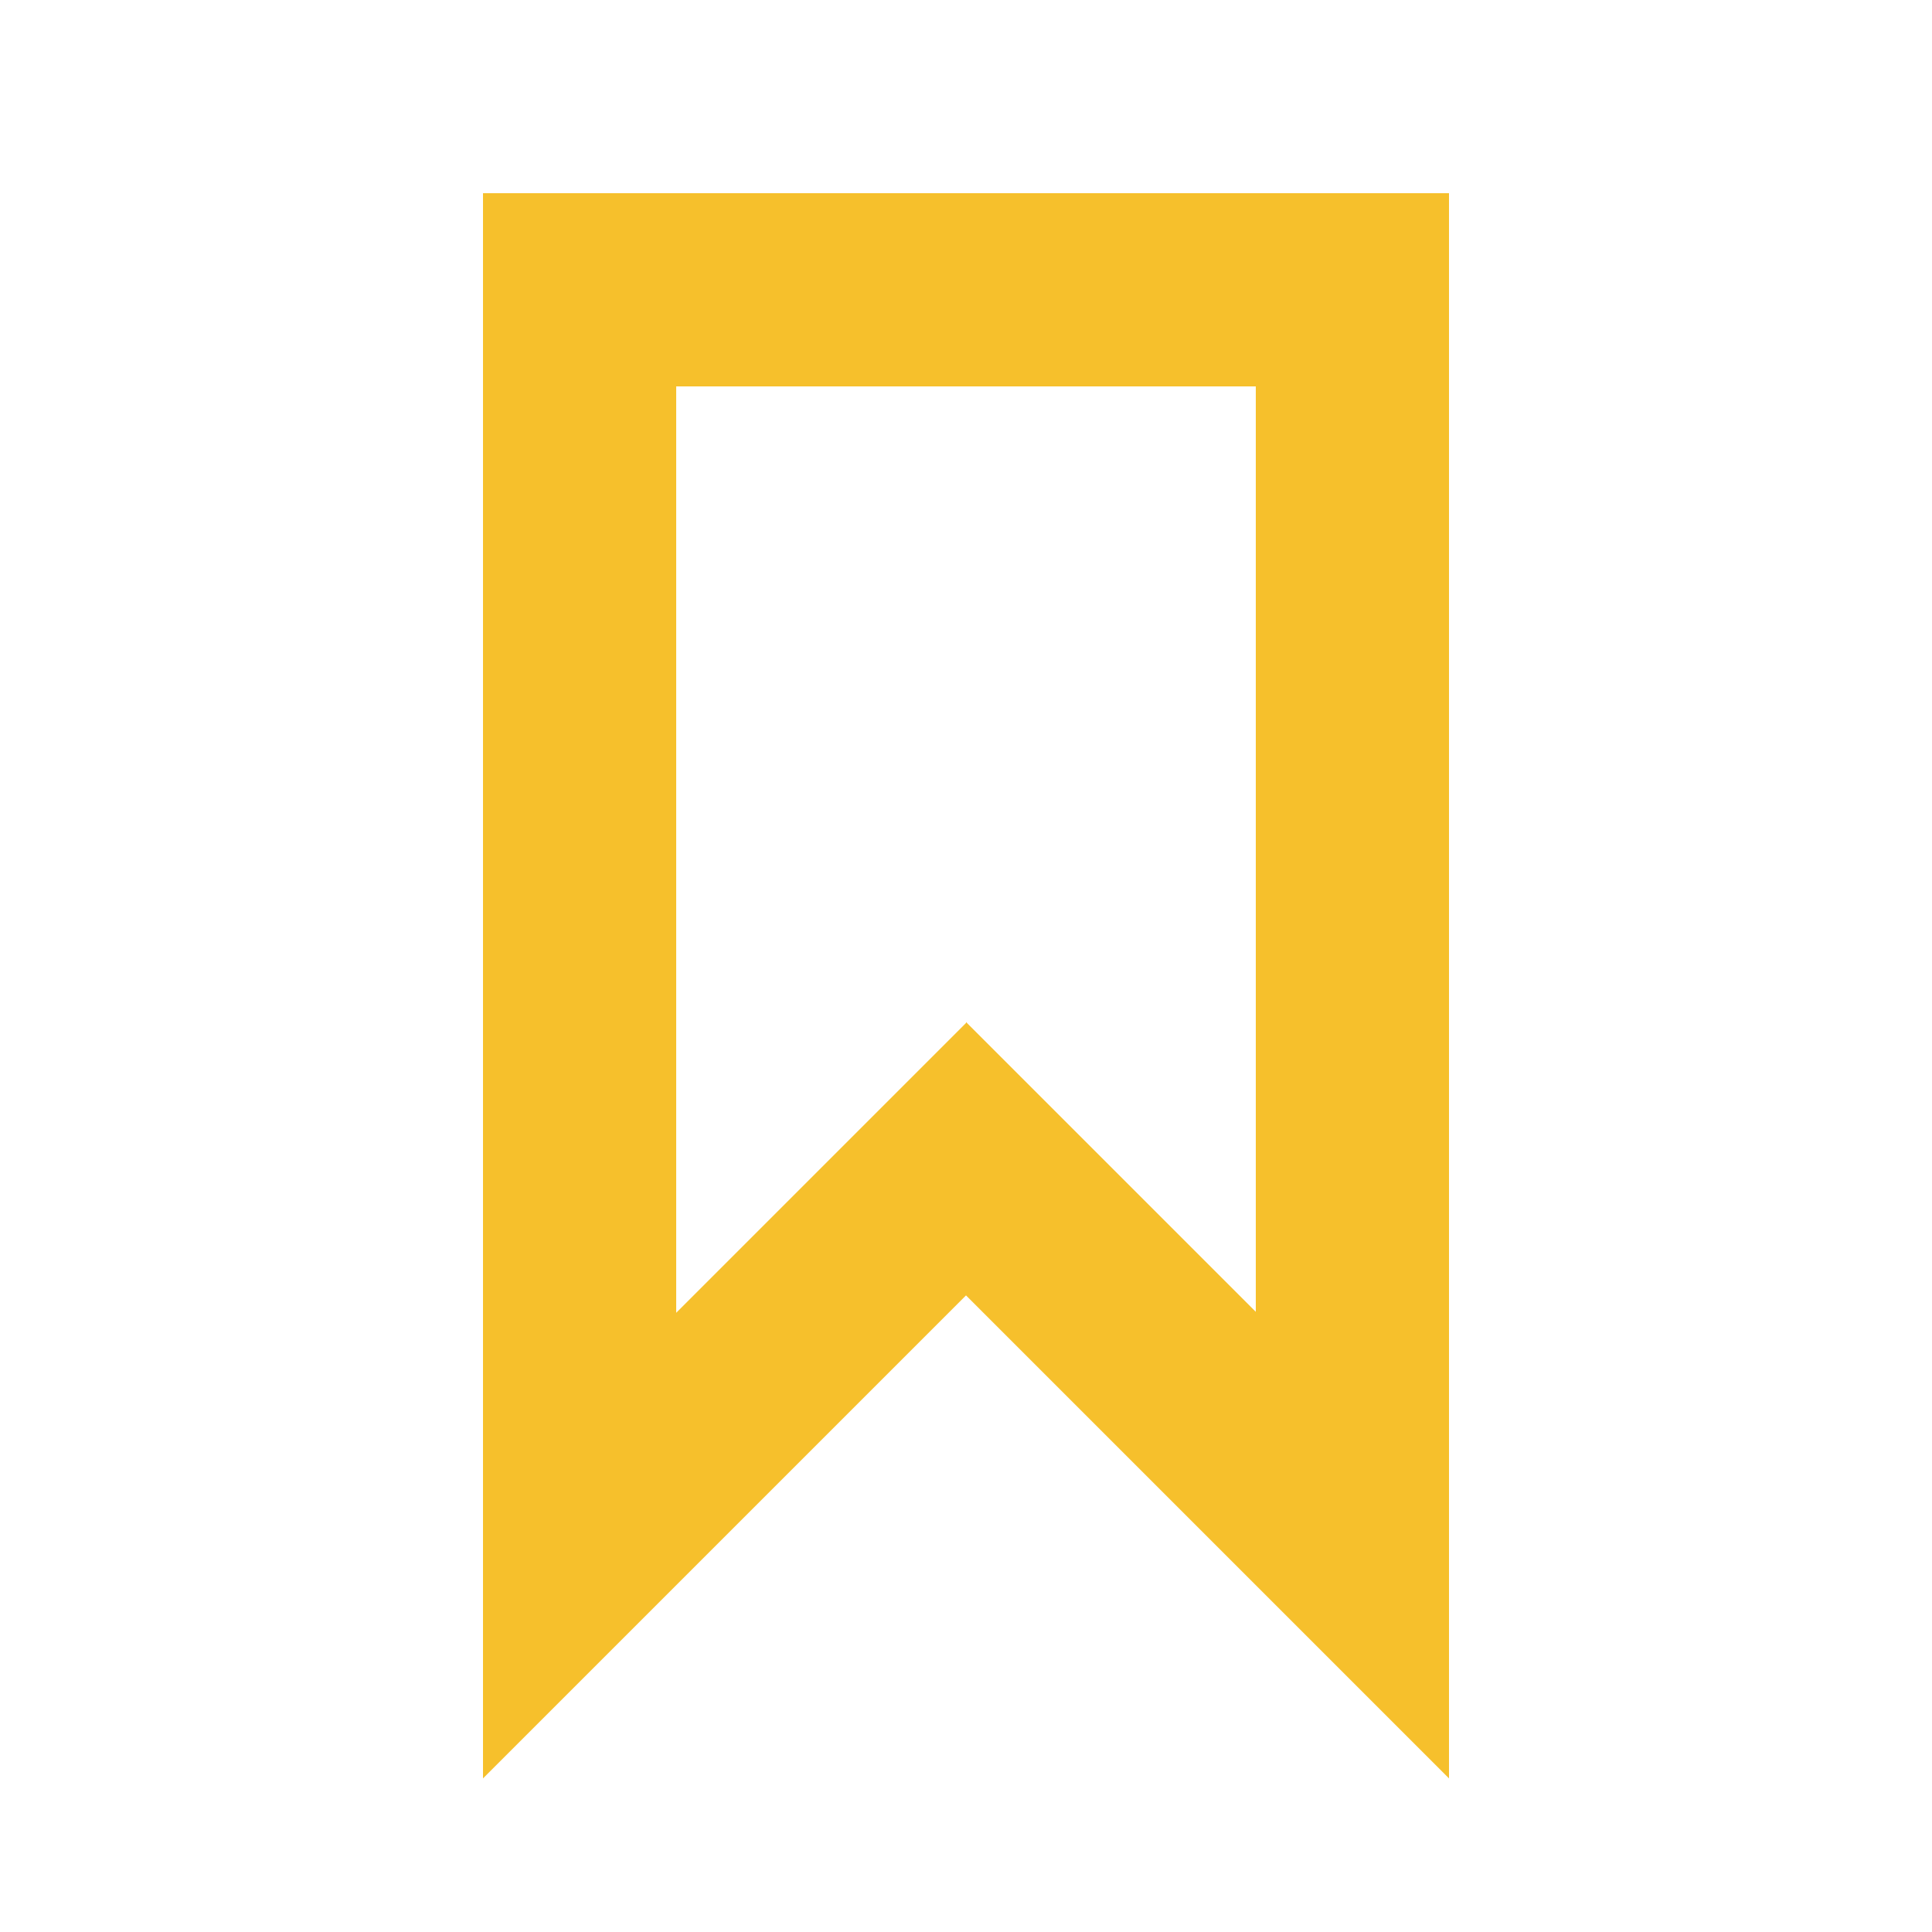
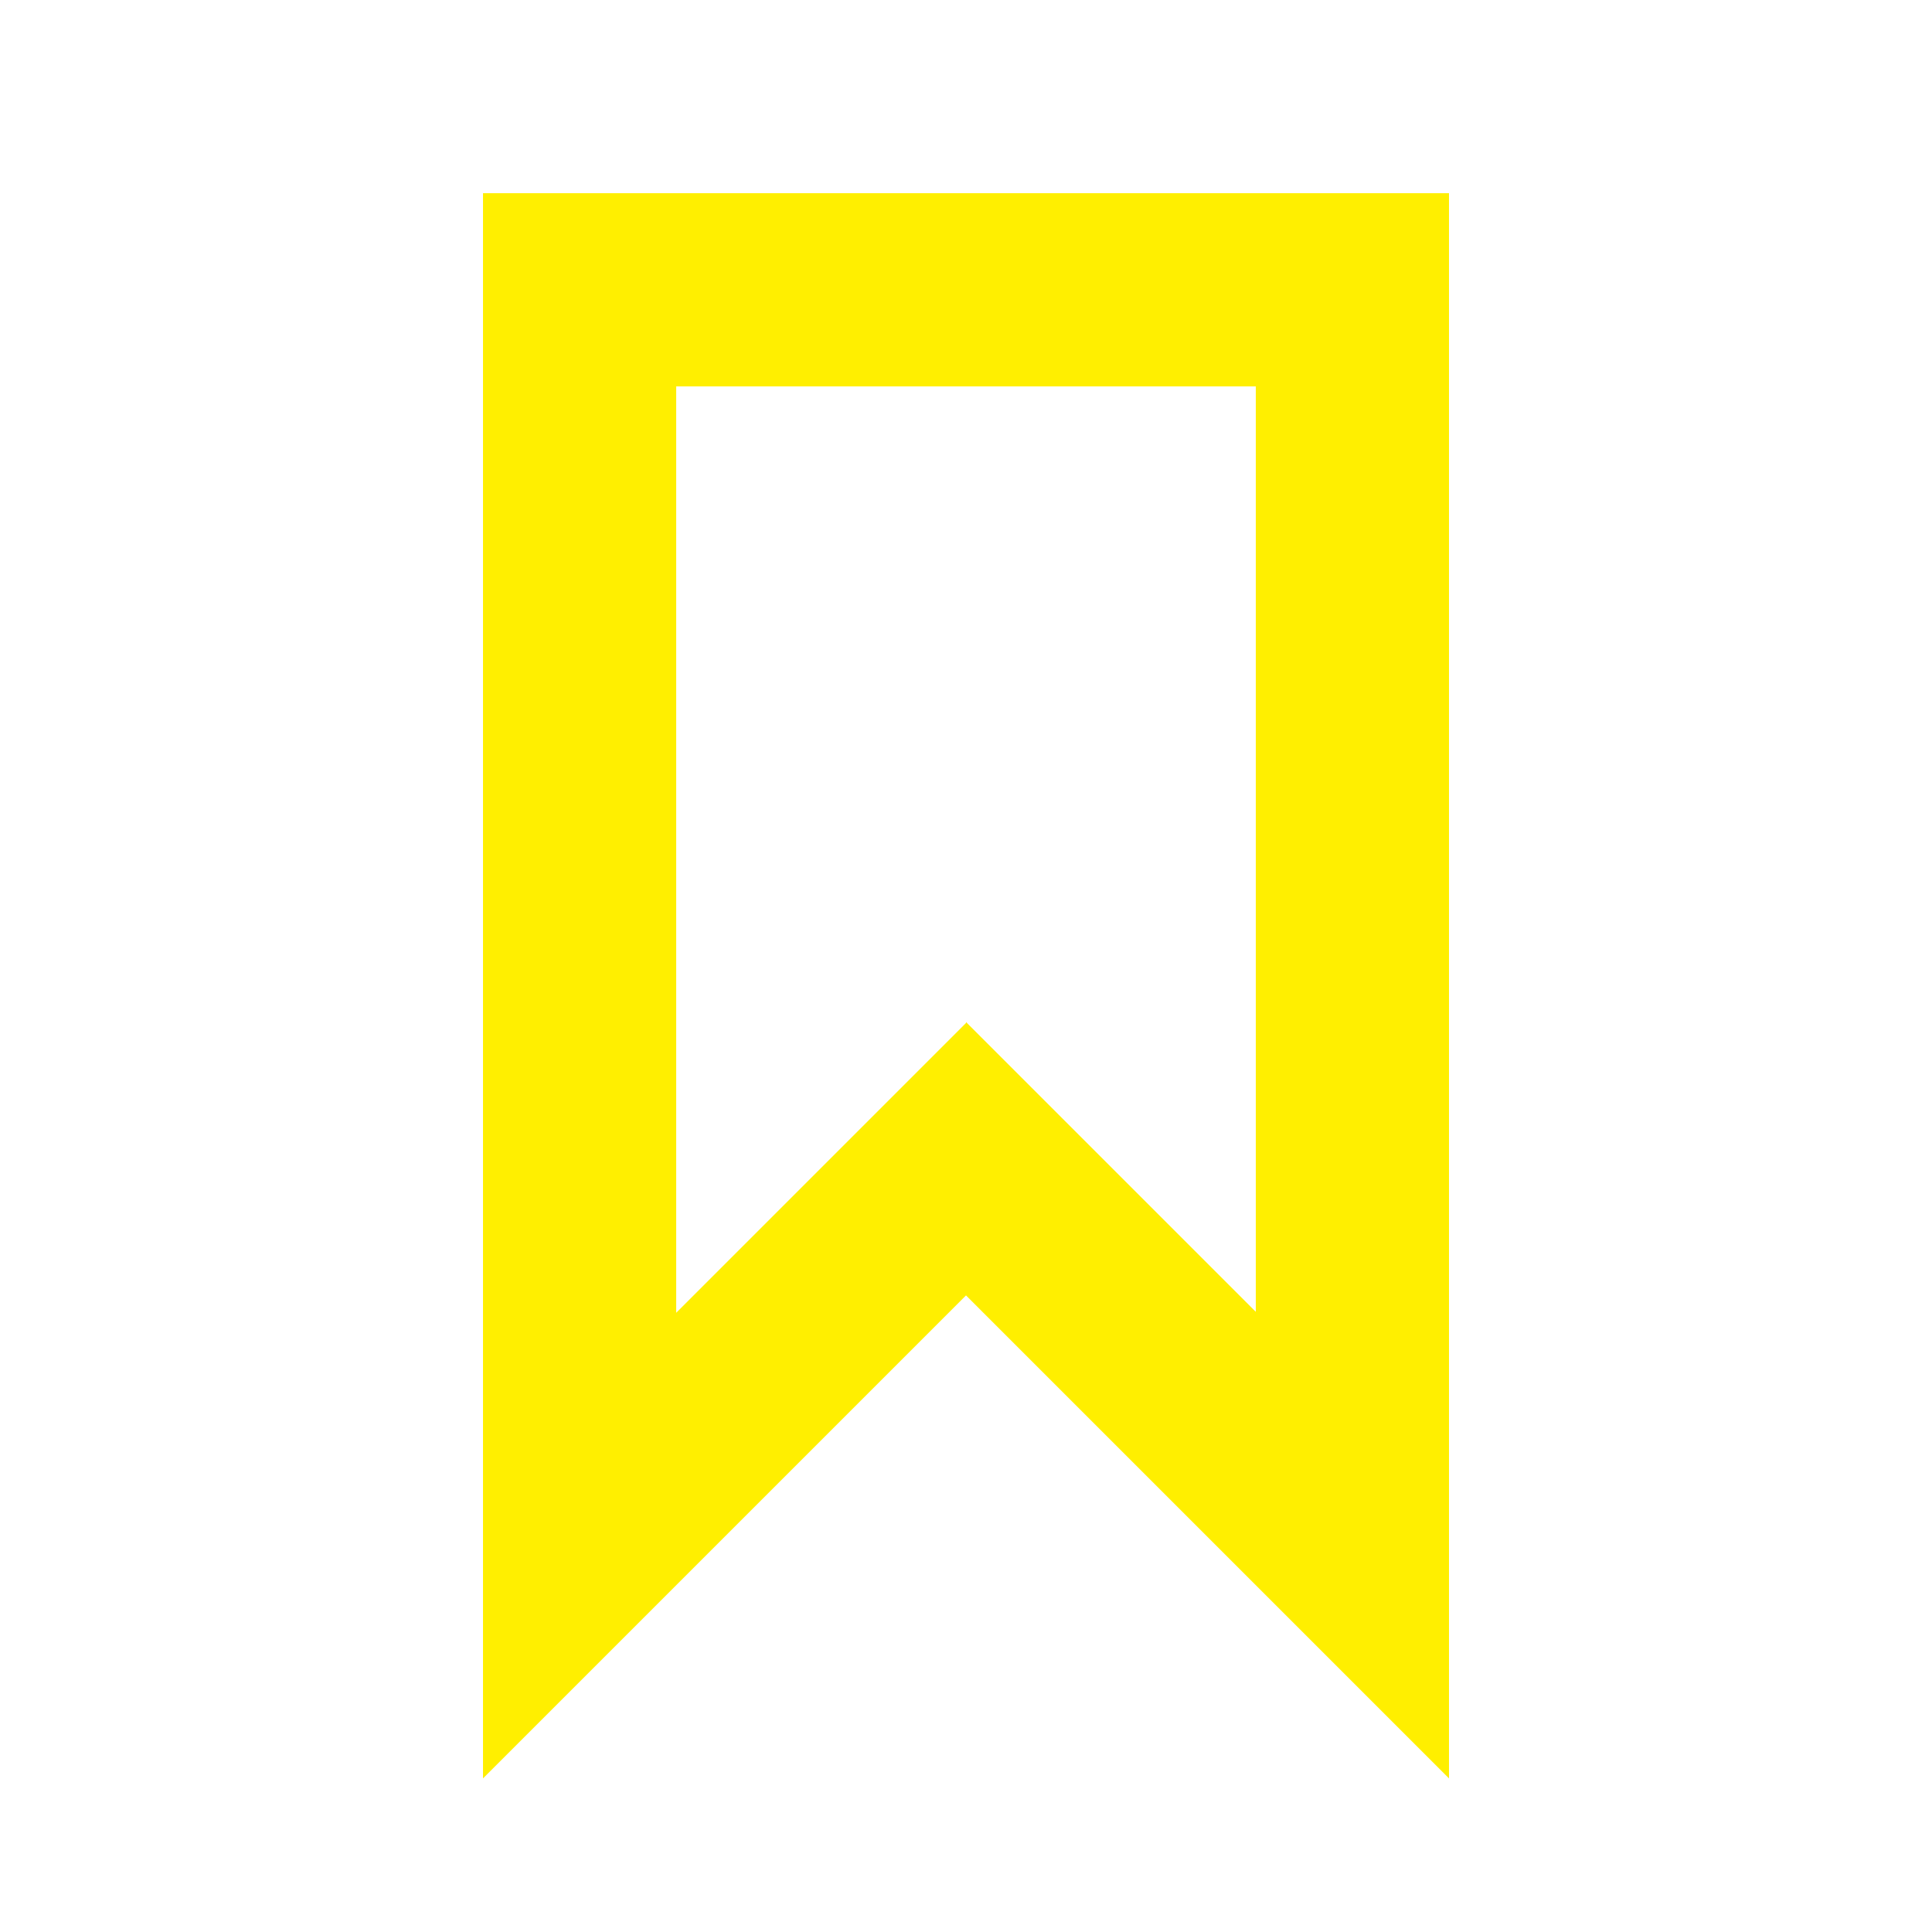
<svg xmlns="http://www.w3.org/2000/svg" id="Capa_11" data-name="Capa 11" viewBox="0 0 20 20">
  <defs>
    <style>
      .cls-1 {
-         fill: #f6c02c;
+         fill: #ffef00;
      }
    </style>
  </defs>
  <g id="Artboard">
    <g id="ic-label-liliac">
      <g id="Group_8996" data-name="Group 8996">
        <path id="Path_18961" data-name="Path 18961" class="cls-1" d="m15,18.41l-5-5-5,5V2h10v16.41Zm-5-7.83l3,3V4h-6v9.59l3-3Z" />
      </g>
    </g>
  </g>
</svg>
